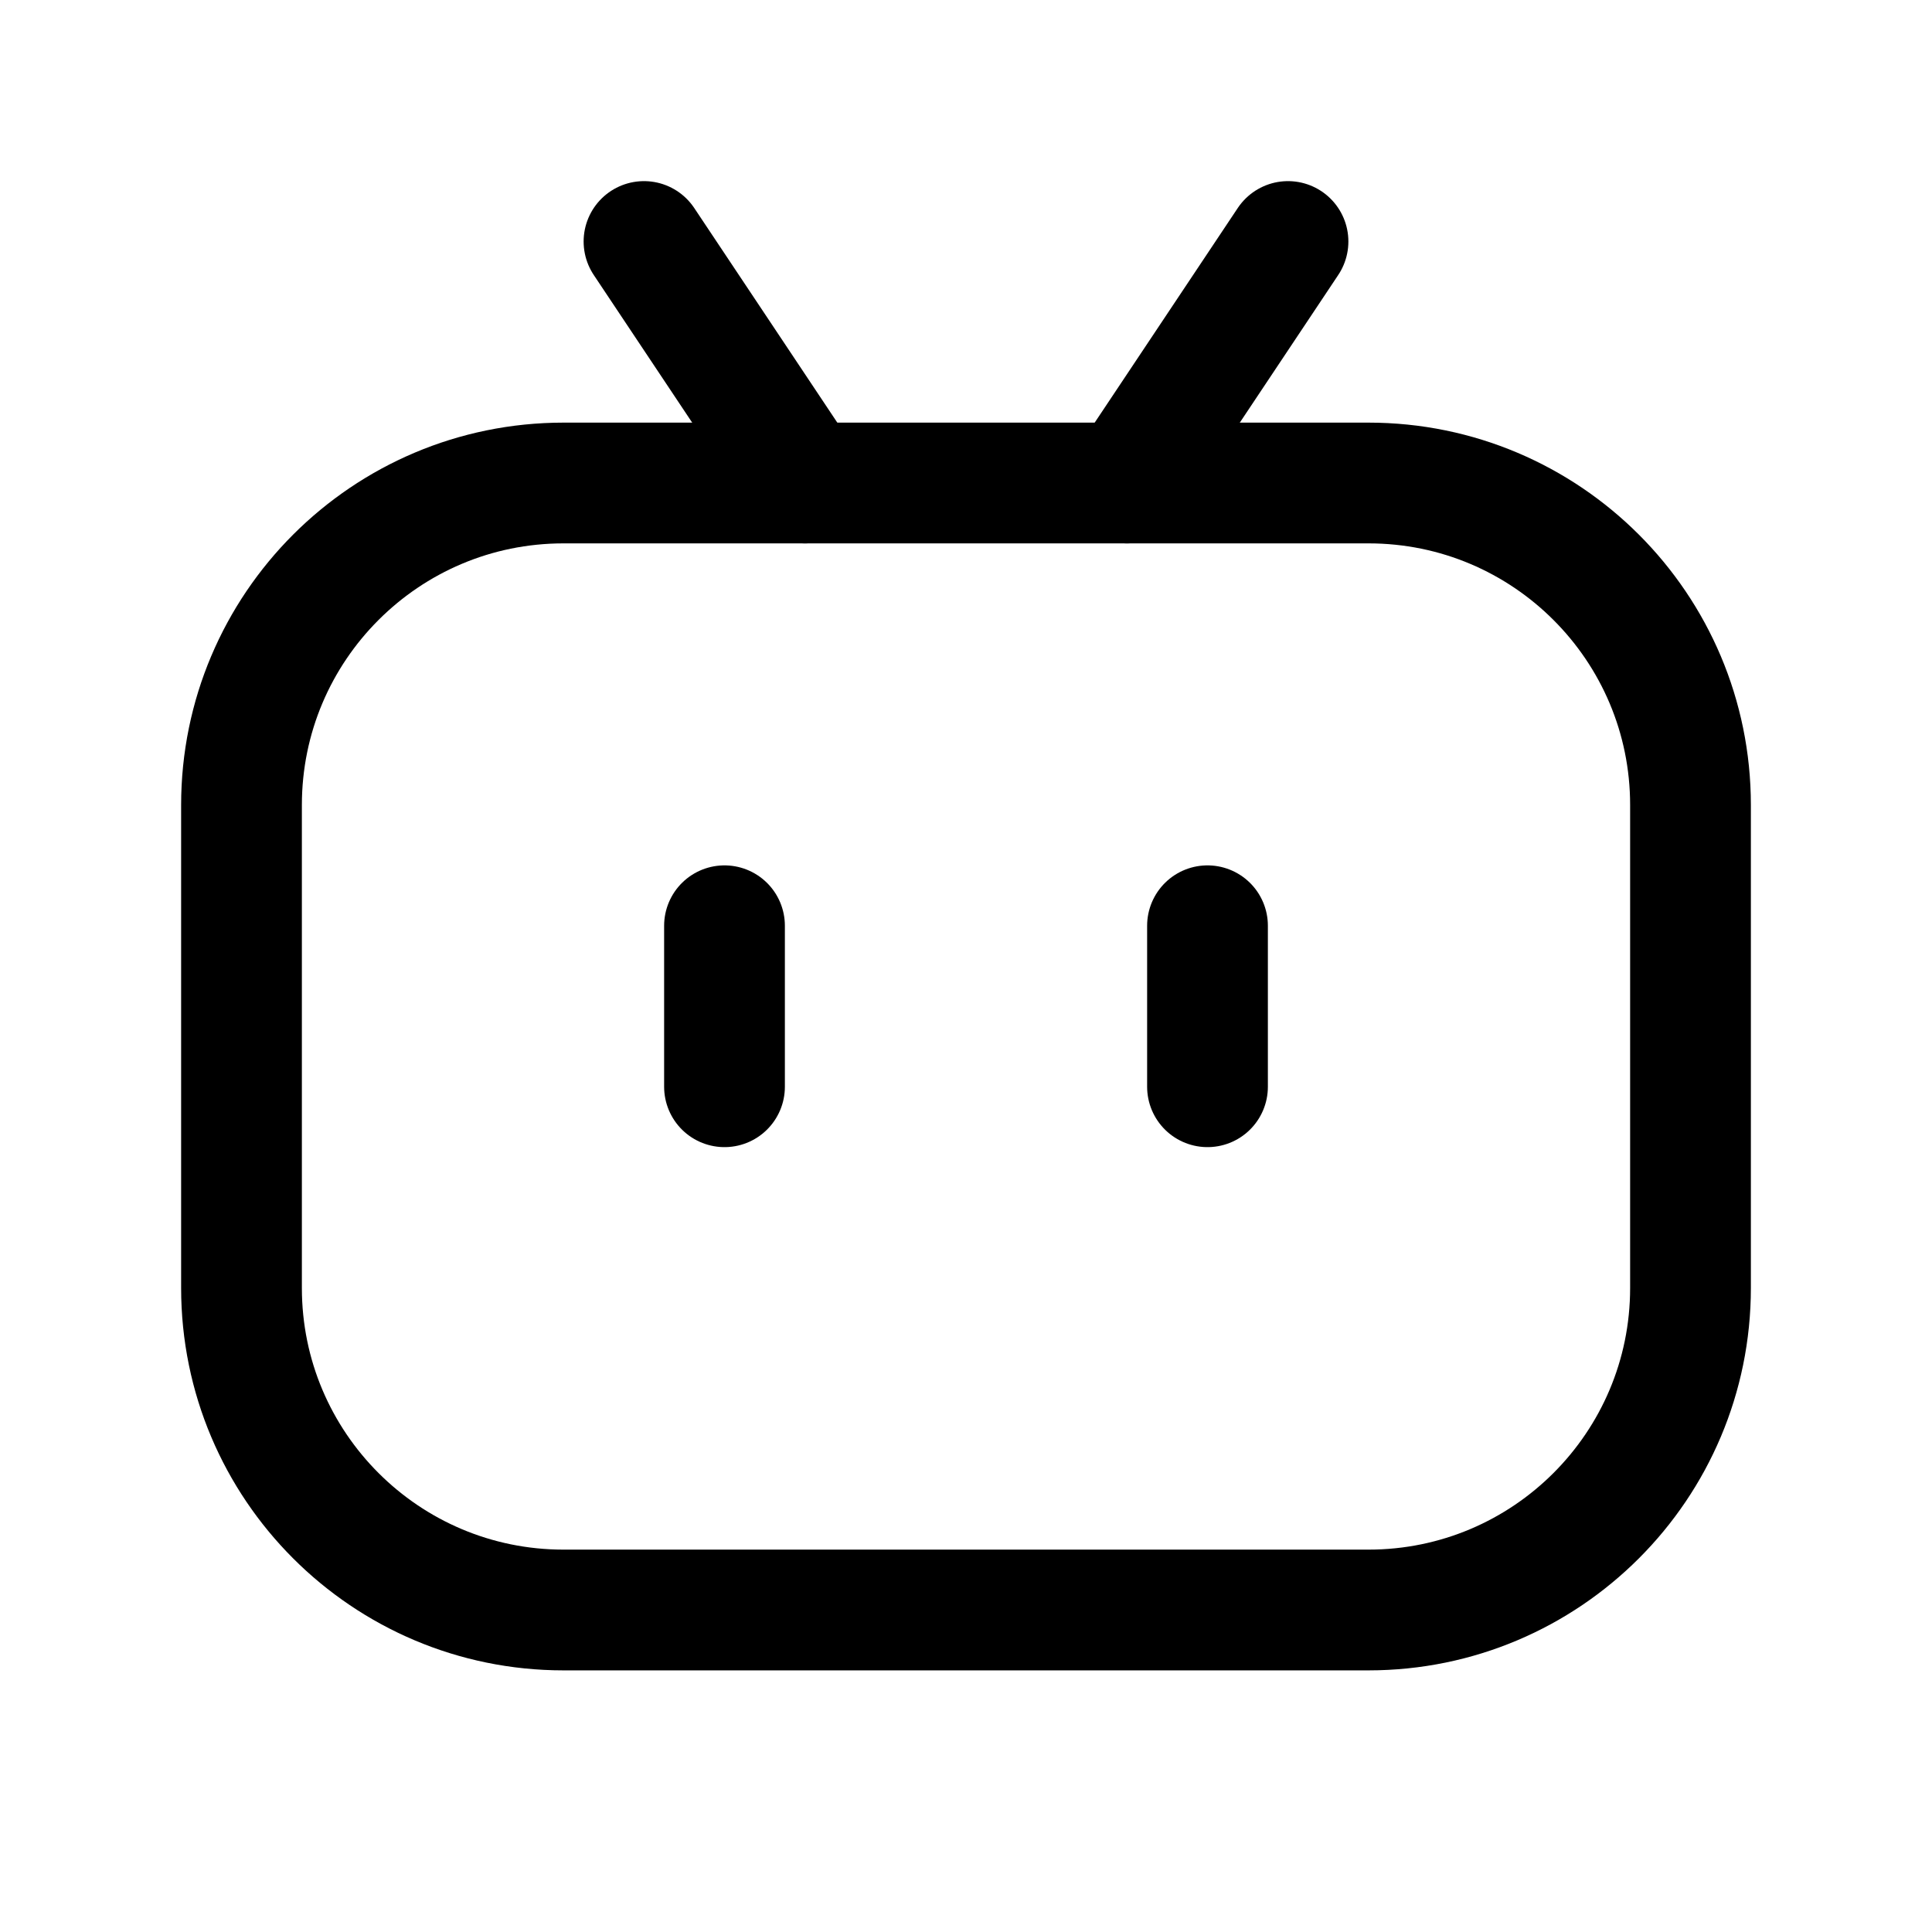
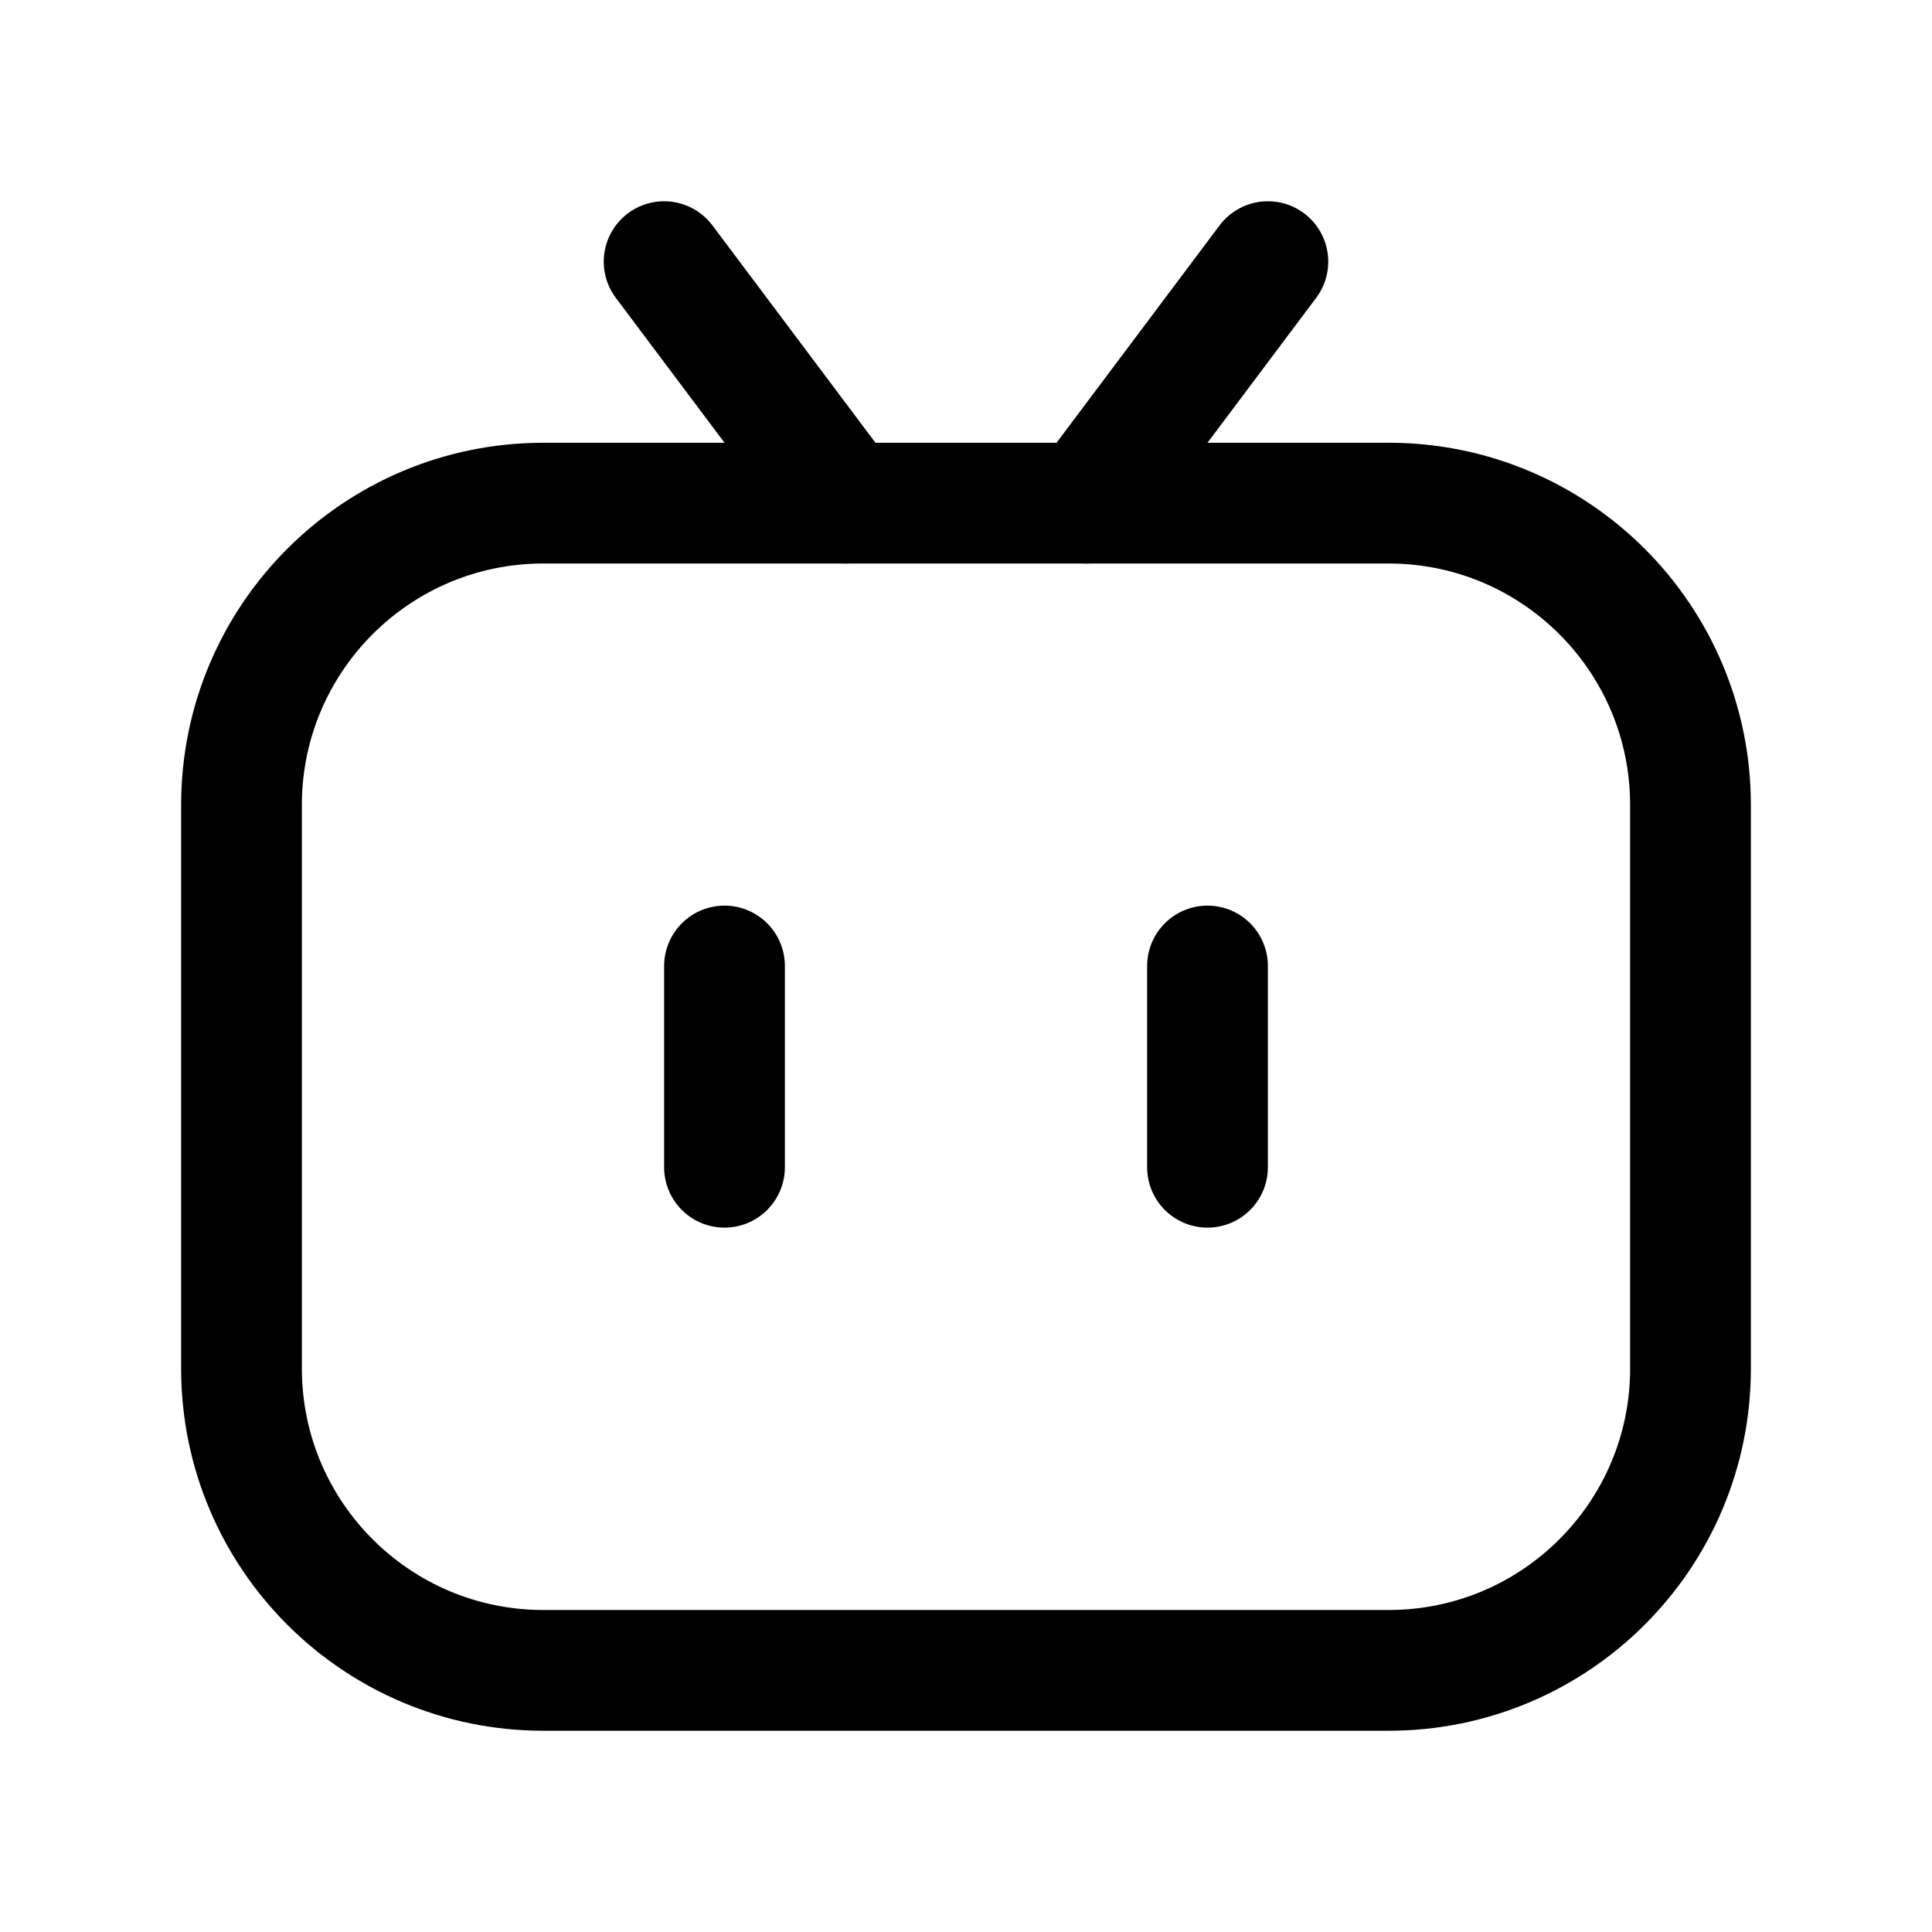
<svg xmlns="http://www.w3.org/2000/svg" viewBox="0 0 24 24" fill="none">
  <g fill="none" stroke="currentColor" stroke-linecap="round" stroke-linejoin="round" stroke-width="1.5">
-     <rect x="3" y="6" width="18" height="14" rx="4" />
-     <path d="M8 3l2 3" />
-     <path d="M16 3l-2 3" />
-     <path d="M9 11.5v2" />
-     <path d="M15 11.5v2" />
+     <rect x="3" y="6.25" width="18" height="14.5" rx="3.75" />
+     <path d="M8.25 3.25l2.25 3" />
+     <path d="M15.75 3.25l-2.25 3" />
+     <path d="M9 12v2.5" />
+     <path d="M15 12v2.5" />
  </g>
</svg>
